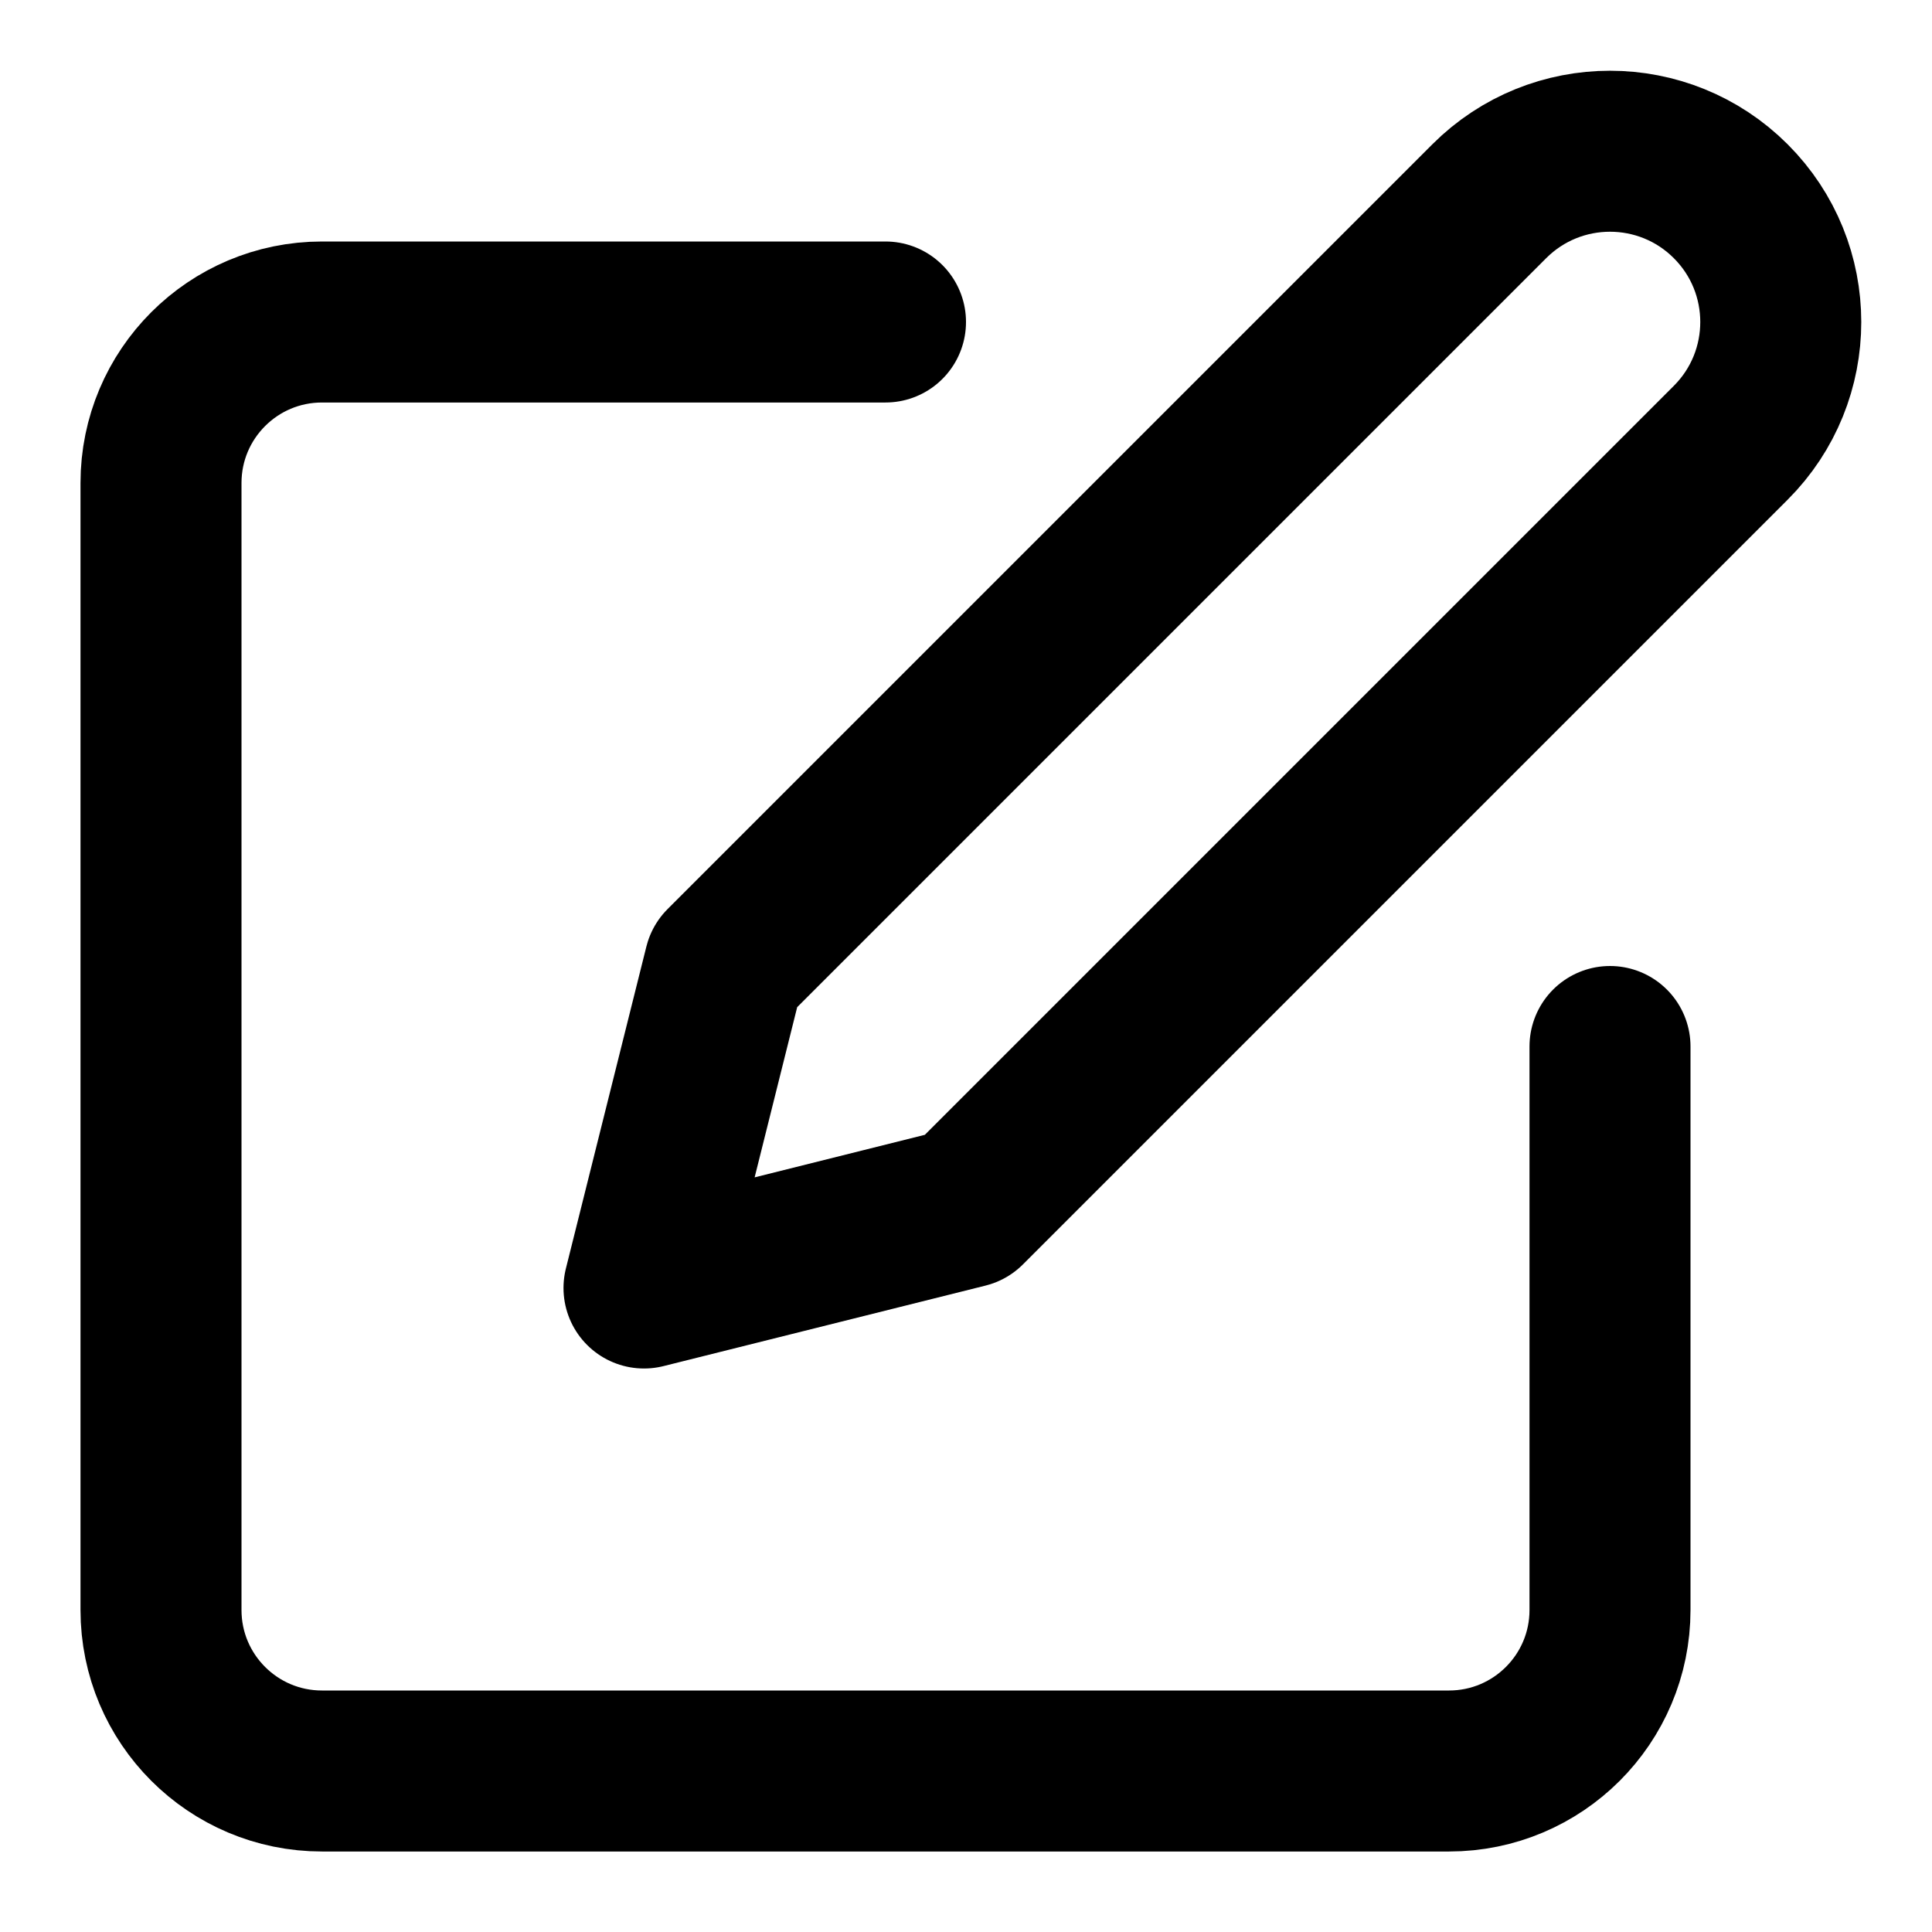
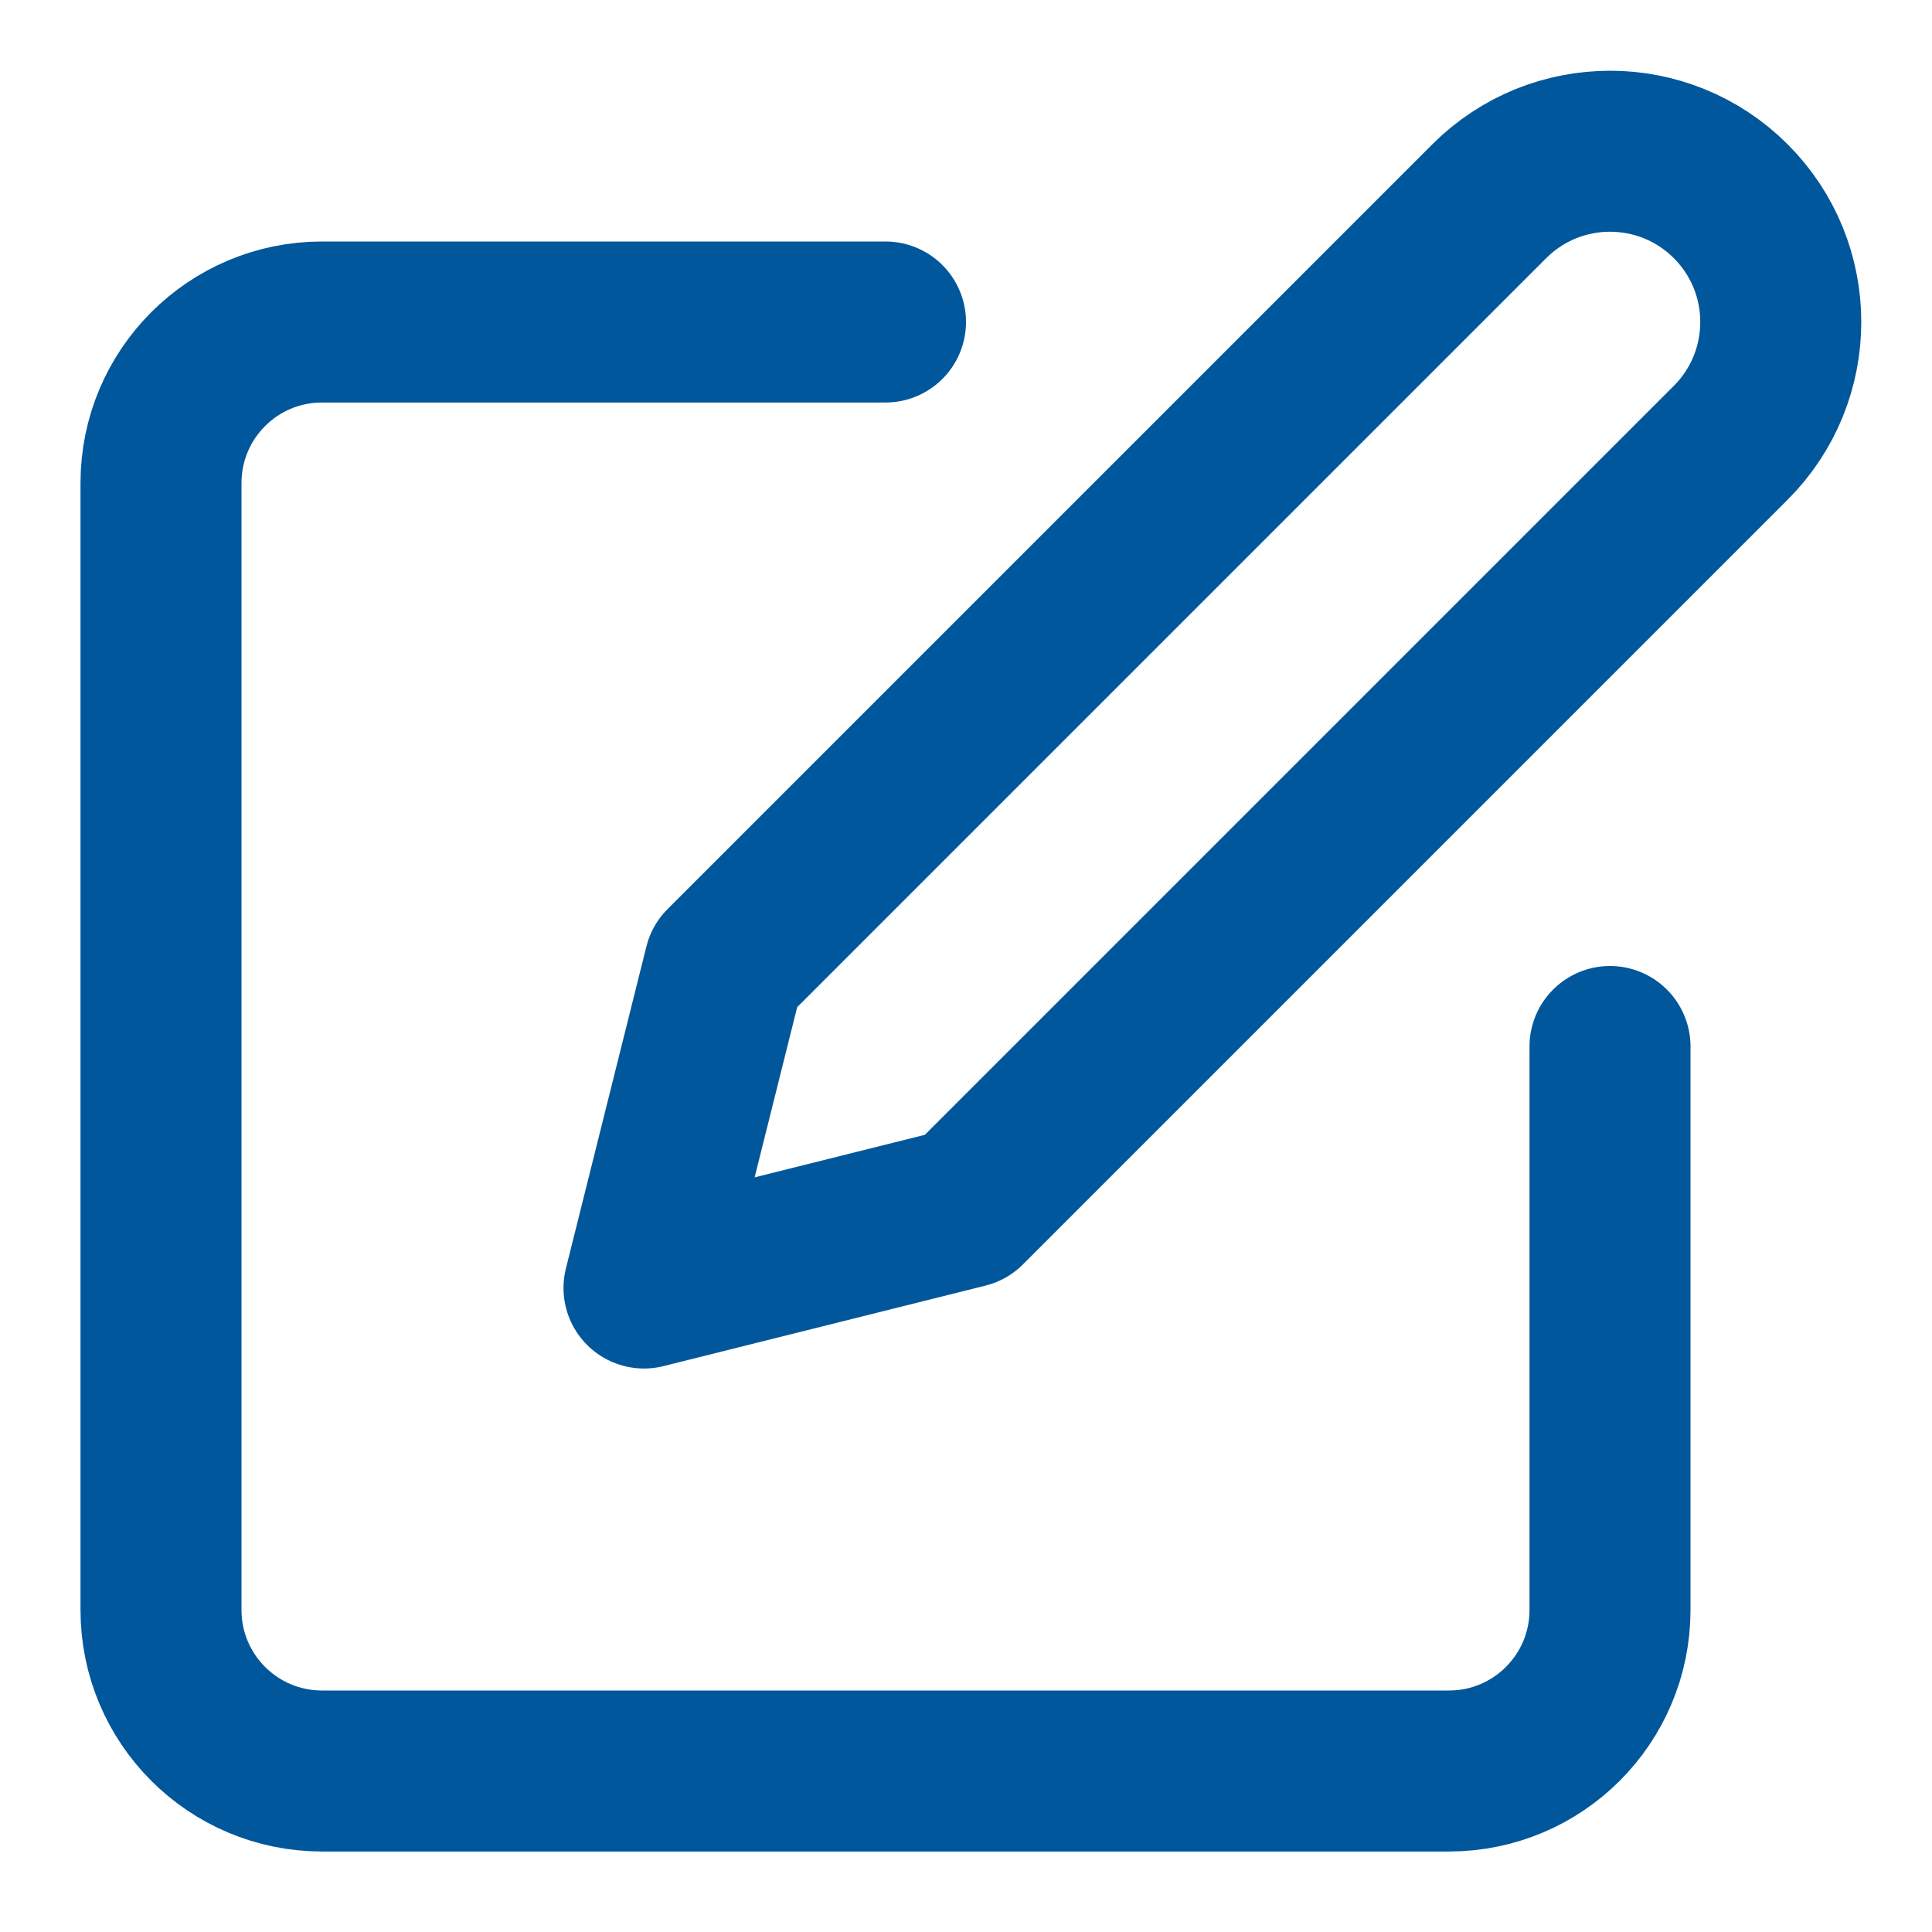
- <svg xmlns="http://www.w3.org/2000/svg" width="24" height="24" viewBox="0 0 24 24" fill="none" stroke="currentColor" stroke-width="2" stroke-linecap="round" stroke-linejoin="round" class="feather feather-edit">
+ <svg xmlns="http://www.w3.org/2000/svg" width="24" height="24" viewBox="0 0 24 24" fill="none" stroke="#01579b" stroke-width="2" stroke-linecap="round" stroke-linejoin="round" class="feather feather-edit">
  <path d="M11 4H4a2 2 0 0 0-2 2v14a2 2 0 0 0 2 2h14a2 2 0 0 0 2-2v-7" />
  <path d="M18.5 2.5a2.121 2.121 0 0 1 3 3L12 15l-4 1 1-4 9.5-9.5z" />
</svg>
